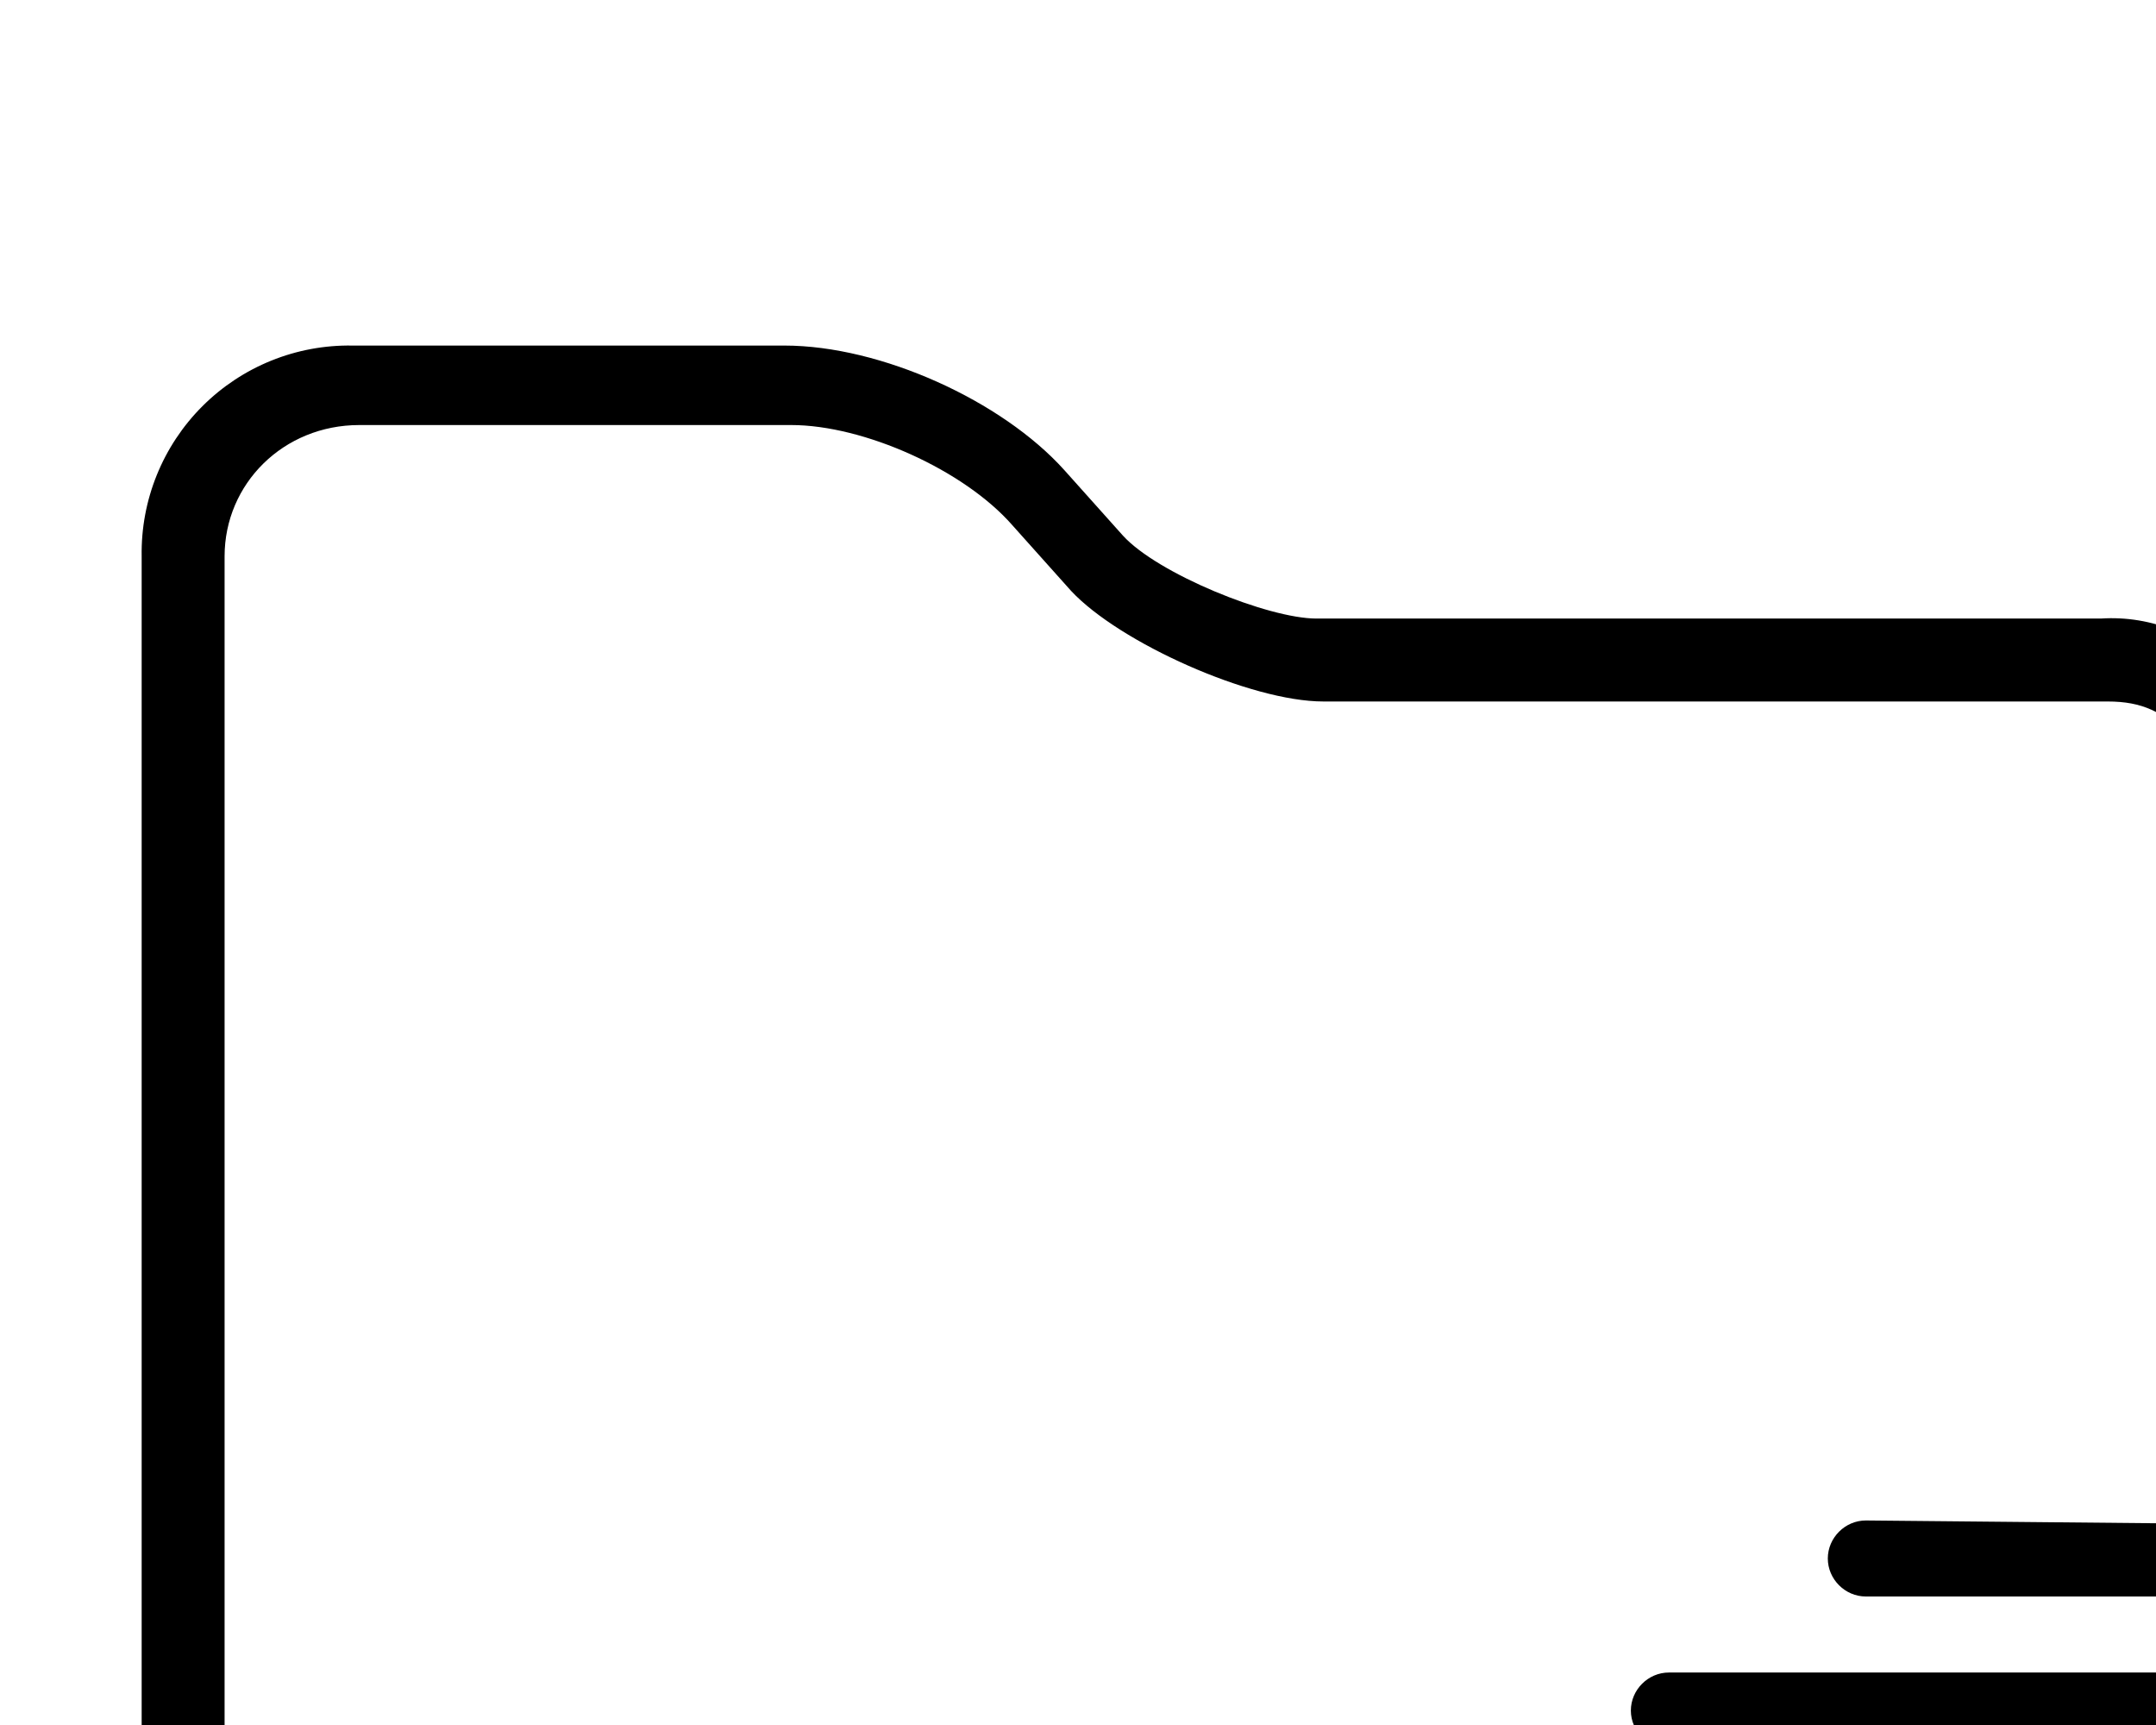
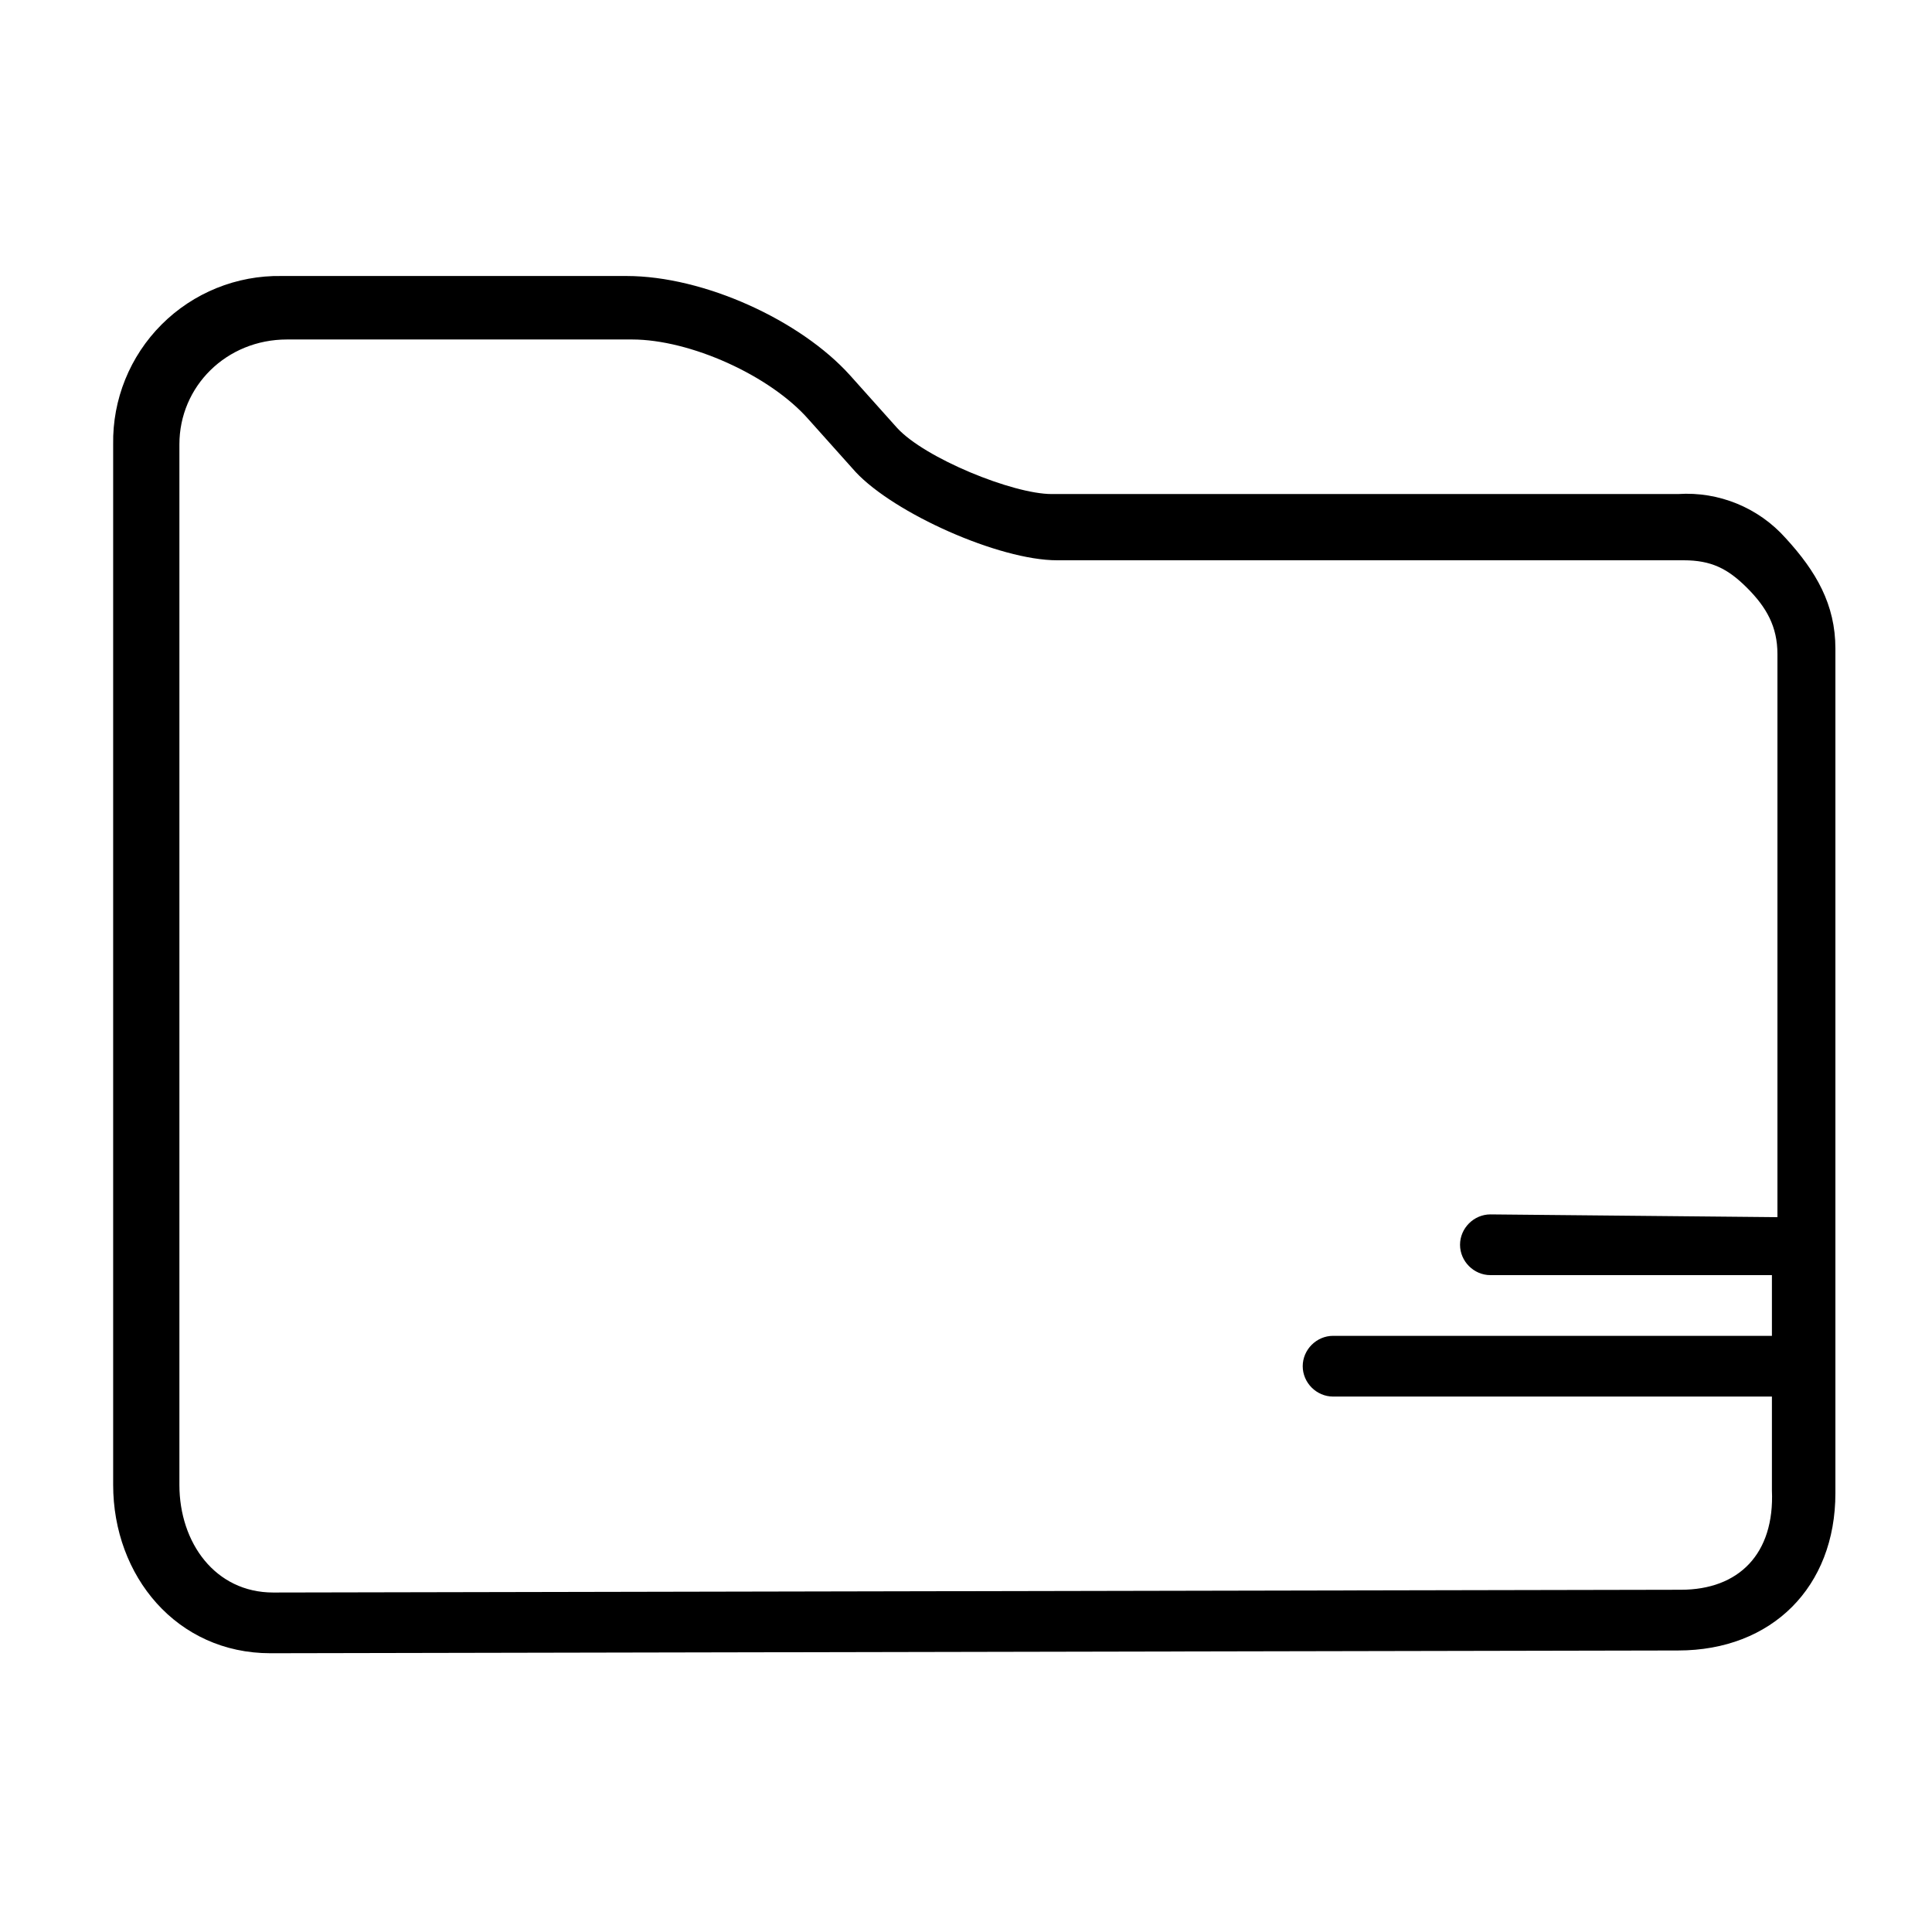
- <svg xmlns="http://www.w3.org/2000/svg">
+ <svg xmlns="http://www.w3.org/2000/svg" viewBox="0 0 70 70">
  <path d="M64.7 19.5a4.8 4.8 0 0 0-3.9-1.6H38.1c-1.4 0-4.6-1.3-5.6-2.4l-1.7-1.9c-1.8-2-5.3-3.6-8.1-3.6H10.2a6 6 0 0 0-6.1 6.1v37.7c0 3.3 2.3 6.1 5.7 6.1l51-.1c3.4 0 5.7-2.3 5.7-5.7V23.5c0-1.6-.7-2.8-1.8-4zm-3.8 38.1l-51 .1c-2.1 0-3.4-1.8-3.4-3.9V16.1c0-2.1 1.7-3.8 3.9-3.8h12.5c2.1 0 5 1.3 6.4 2.9l1.7 1.9c1.4 1.5 5.2 3.2 7.3 3.2H61c1 0 1.6.3 2.3 1 .7.7 1.1 1.4 1.1 2.4v20.4L54 44c-.6 0-1.1.5-1.1 1.1 0 .6.5 1.1 1.1 1.1h10.2v2.2H48.3c-.6 0-1.1.5-1.1 1.1 0 .6.5 1.1 1.1 1.1h15.9V54c.1 2.3-1.2 3.6-3.3 3.6z" />
</svg>
